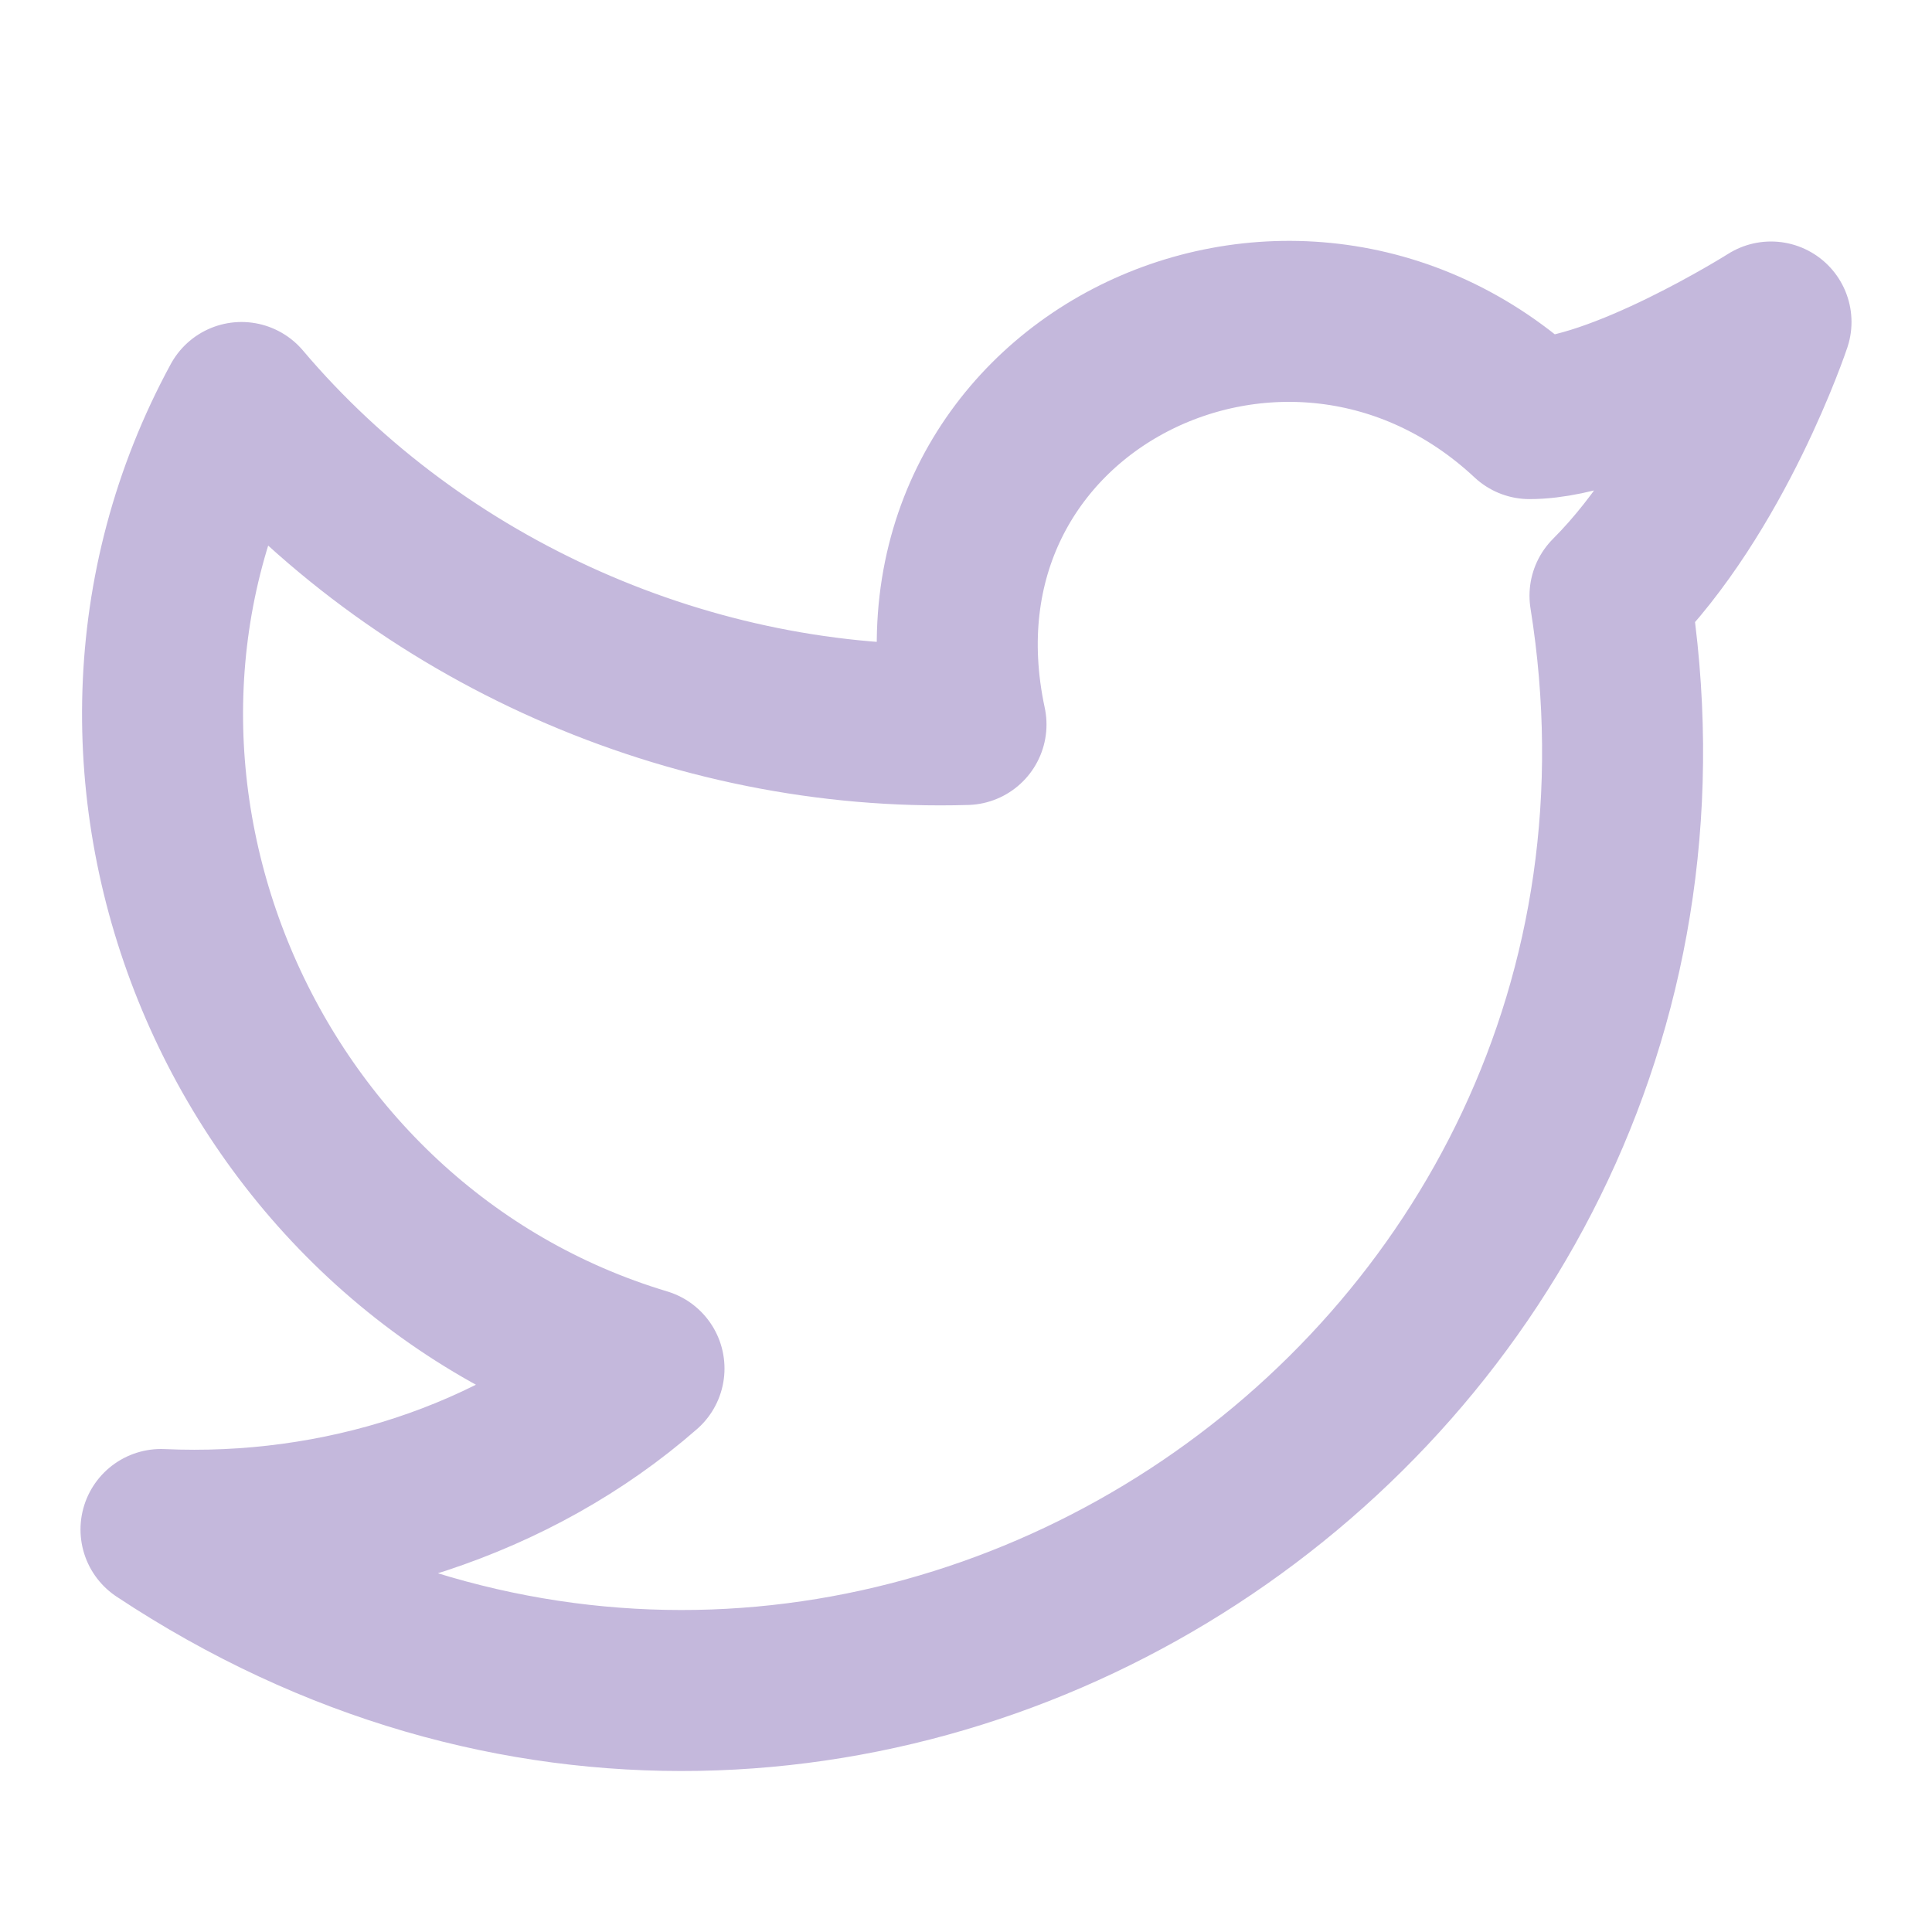
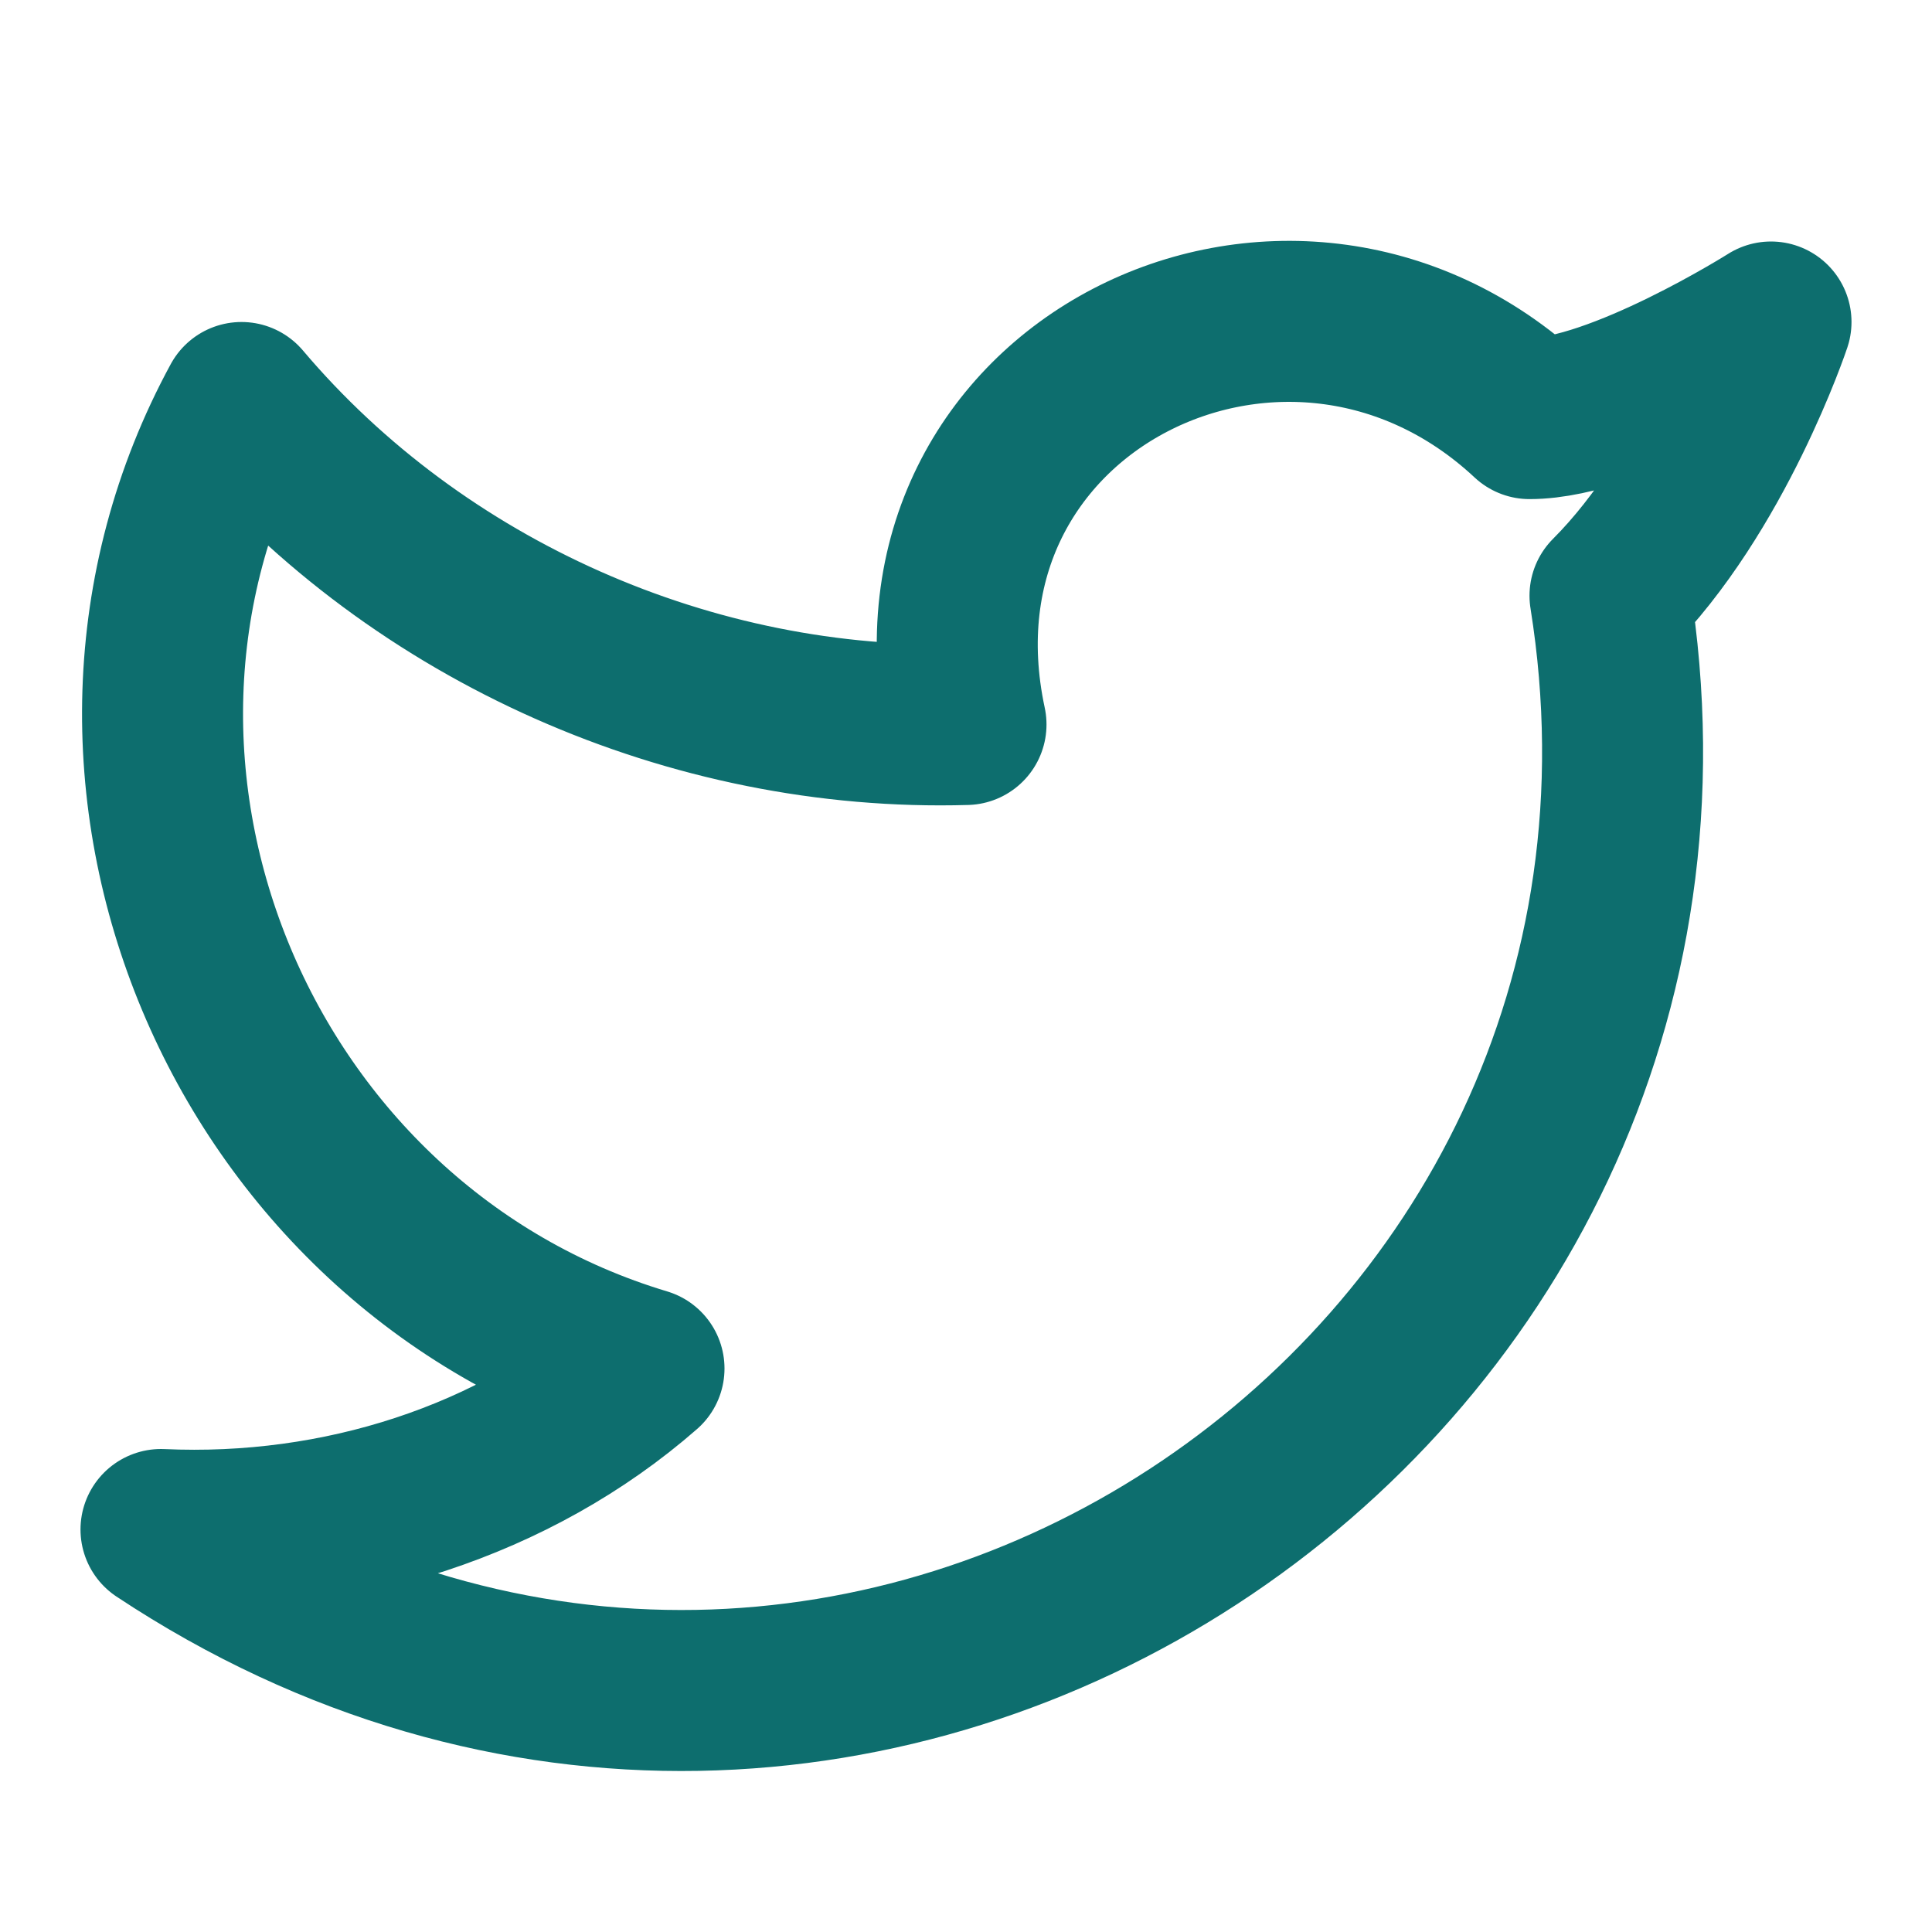
- <svg xmlns="http://www.w3.org/2000/svg" class="lucide lucide-twitter" width="24" height="24" viewBox="0 0 24 24" fill="none" stroke="#c4b8dc" stroke-width="2" stroke-linecap="round" stroke-linejoin="round">
+ <svg xmlns="http://www.w3.org/2000/svg" class="lucide lucide-twitter" width="24" height="24" viewBox="0 0 24 24" fill="none" stroke="#0D6E6E" stroke-width="2" stroke-linecap="round" stroke-linejoin="round">
  <path d="M22 4s-.7 2.1-2 3.4c1.6 10-9.4 17.3-18 11.6 2.2.1 4.4-.6 6-2C3 15.5.5 9.6 3 5c2.2 2.6 5.6 4.1 9 4-.9-4.2 4-6.6 7-3.8 1.1 0 3-1.2 3-1.2z" />
</svg>
